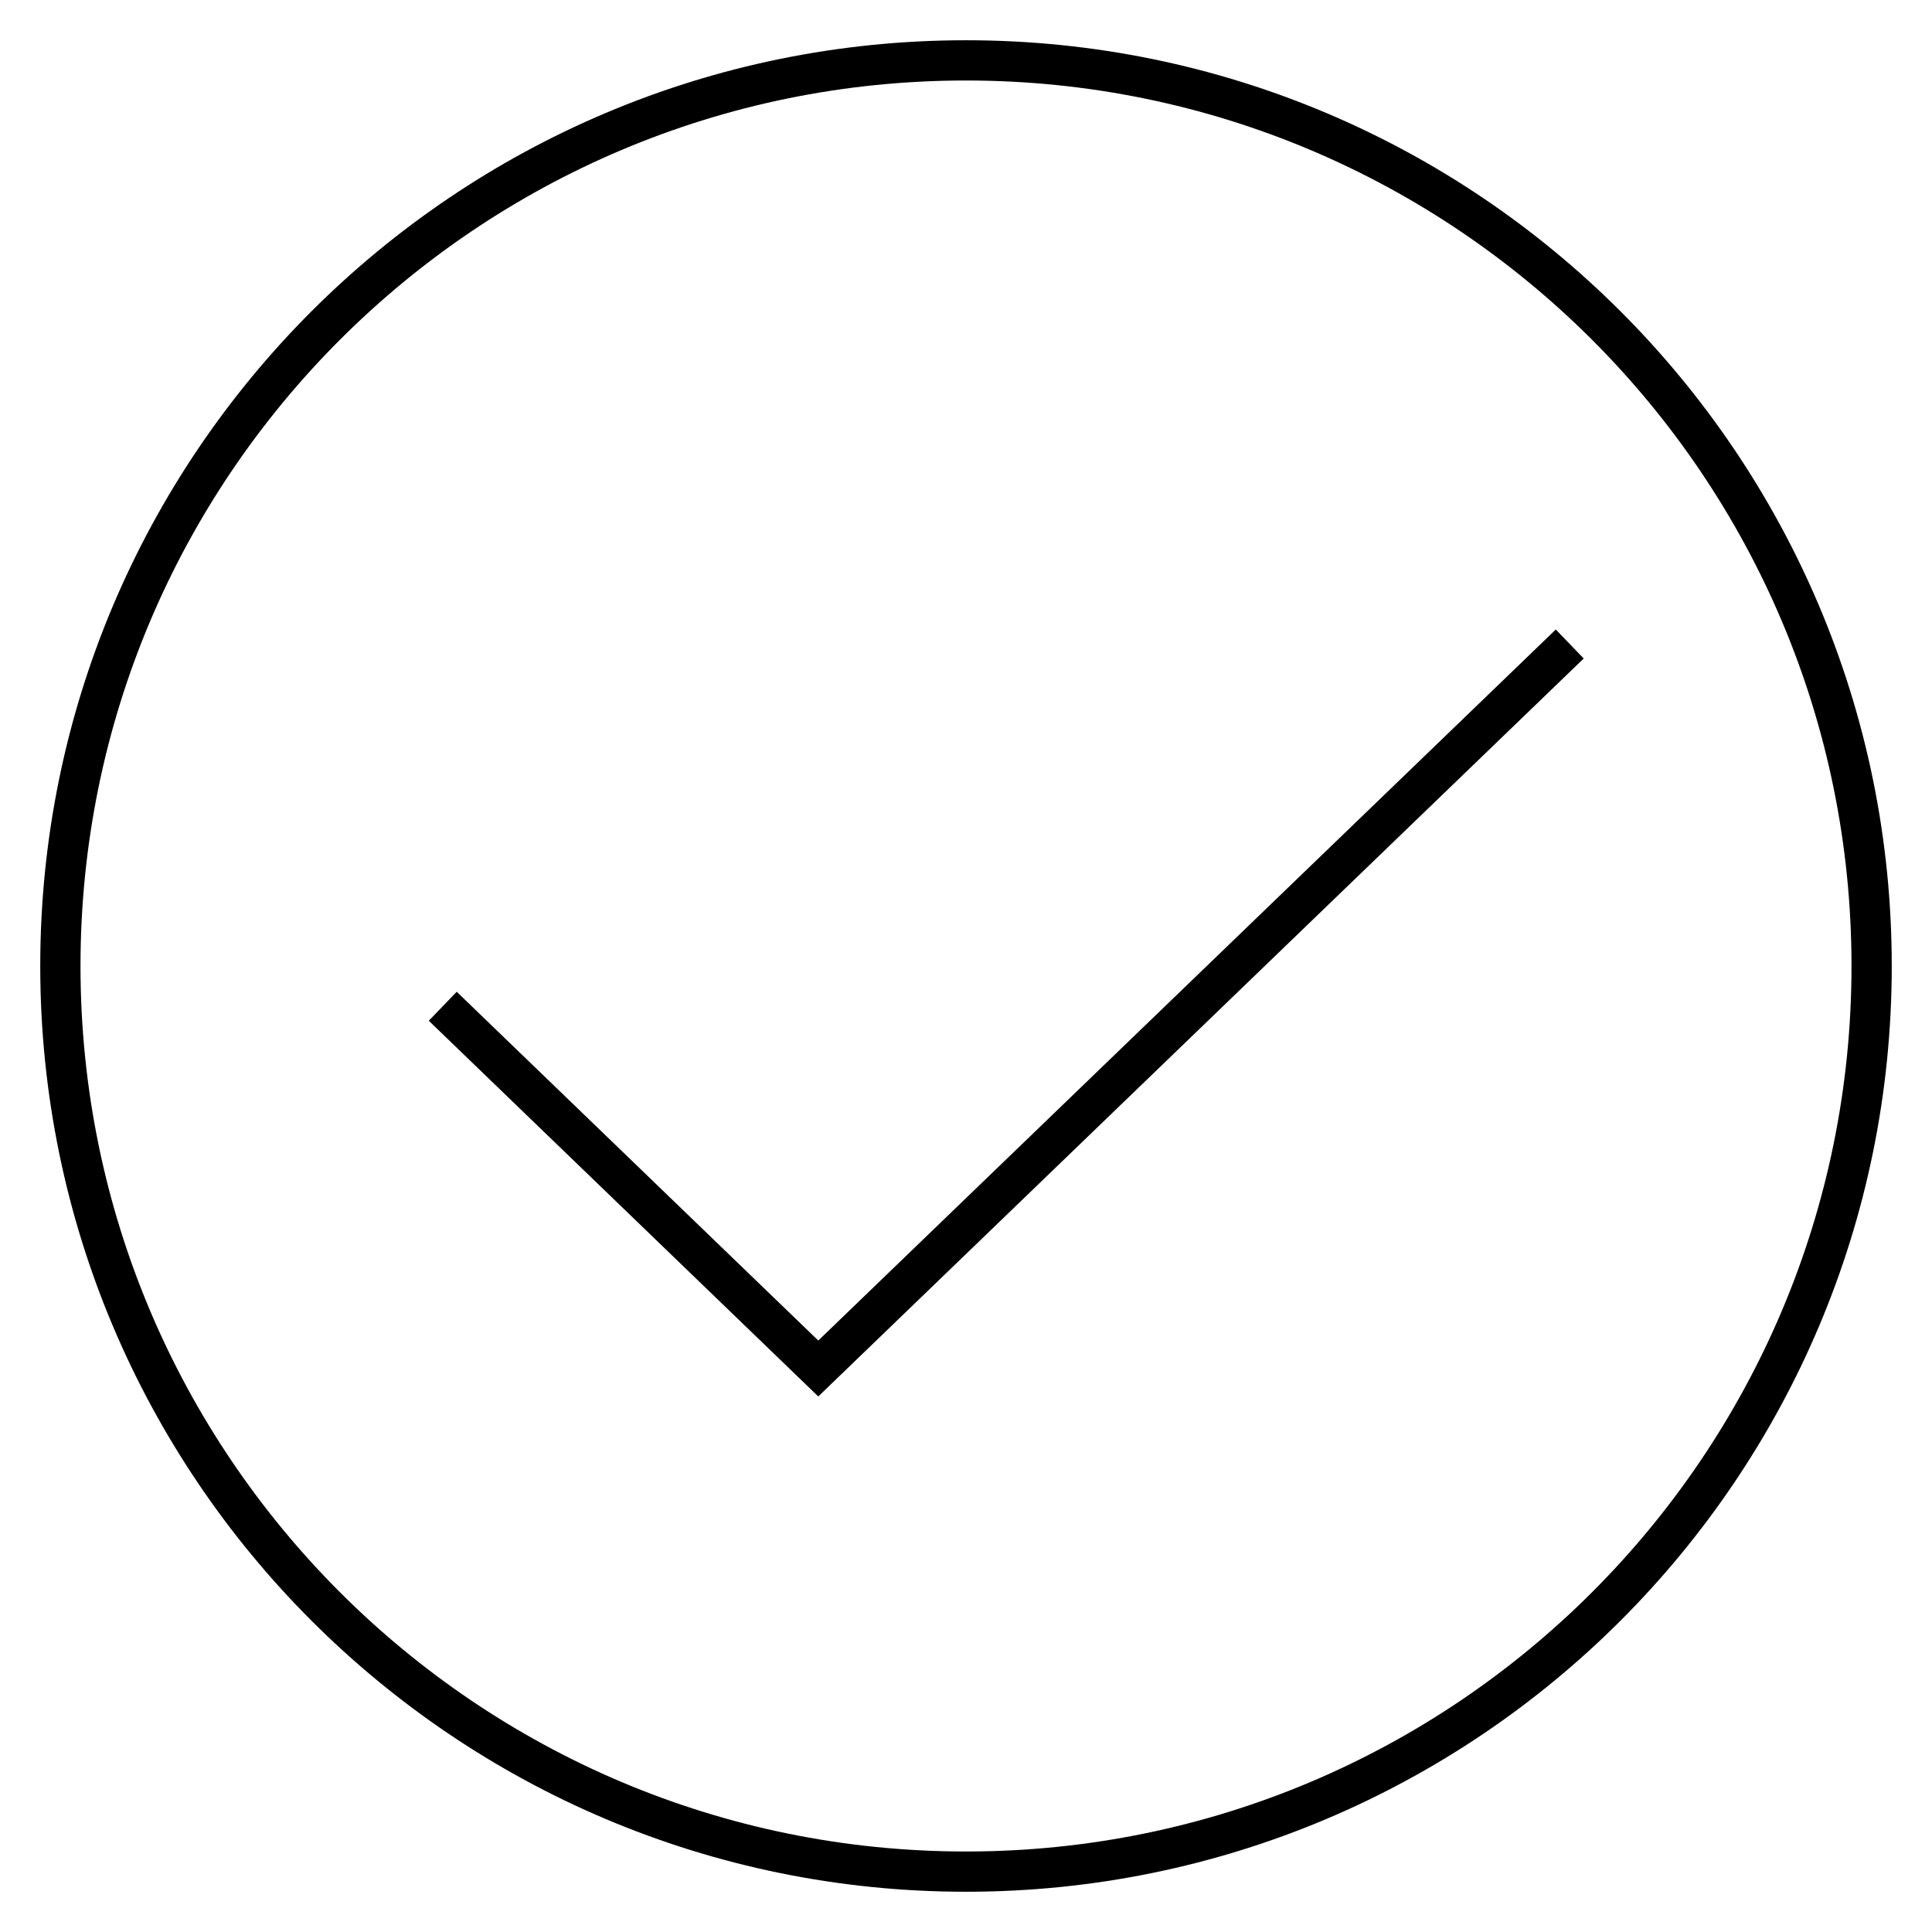
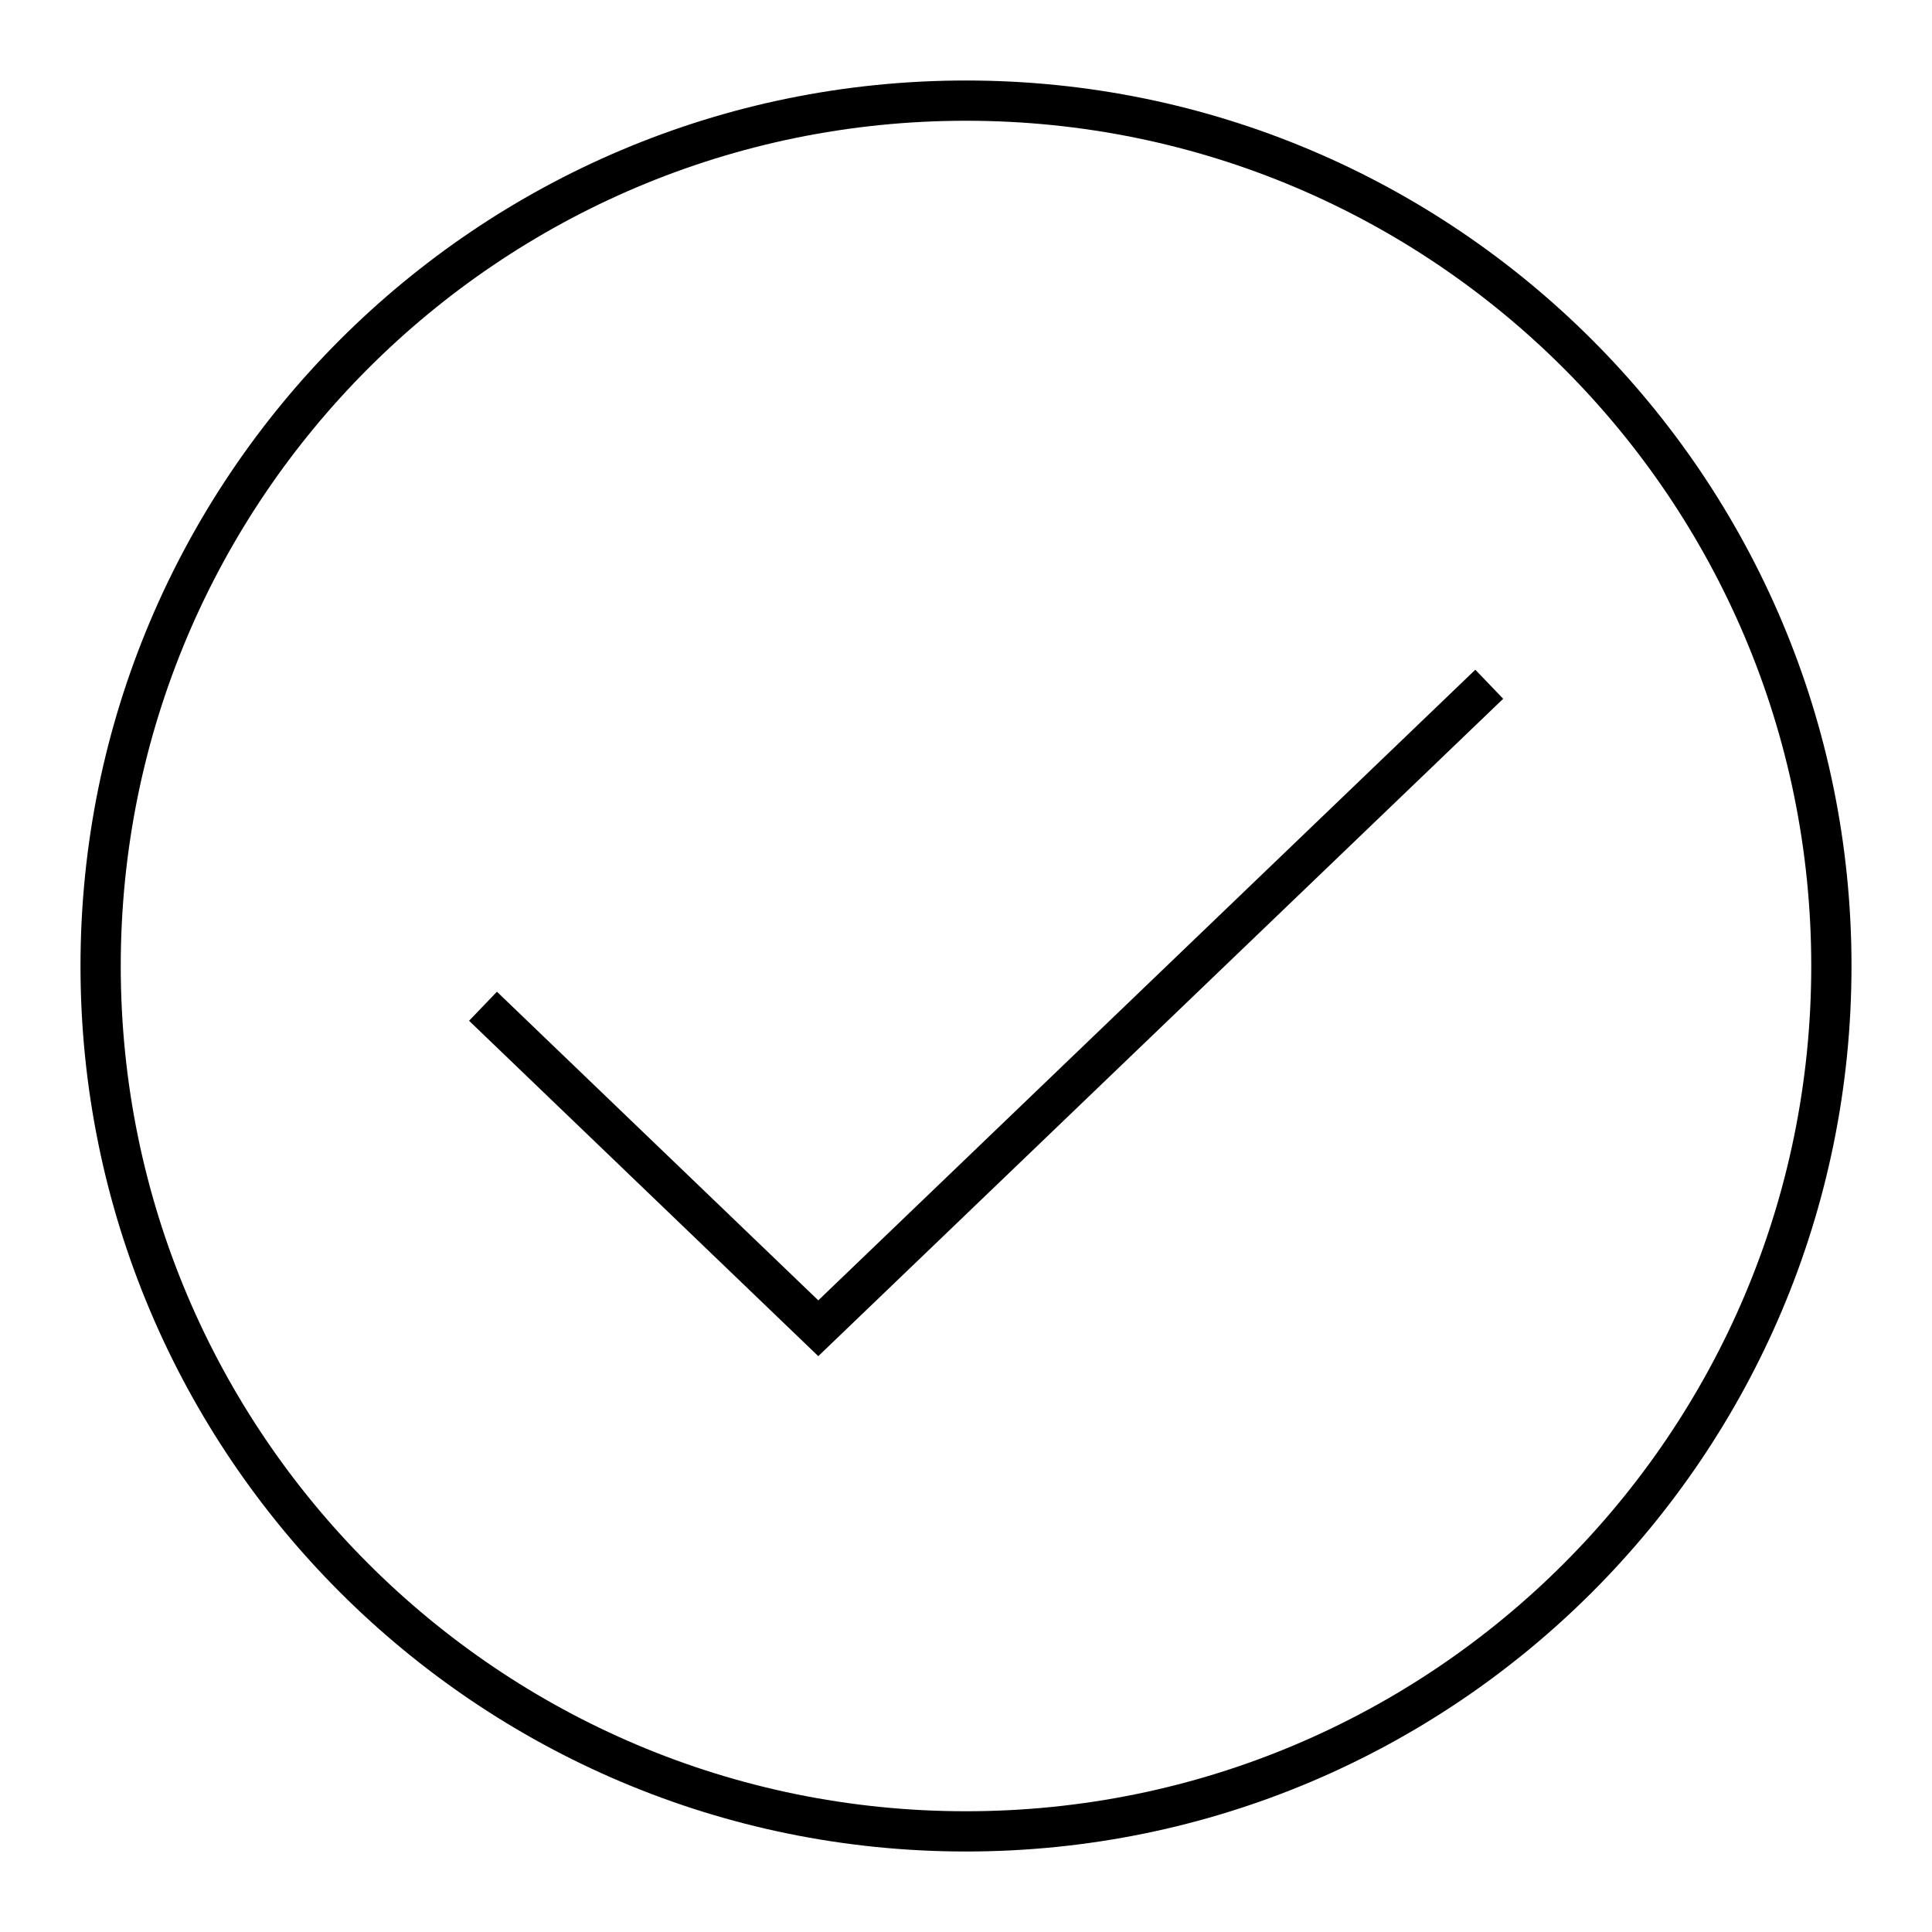
<svg xmlns="http://www.w3.org/2000/svg" width="48" height="48" viewBox="0 0 48 48">
  <g stroke="currentColor" fill="none" fill-rule="evenodd">
-     <path d="M11 25l9.33 9L39 16" />
-     <circle cx="24" cy="24" r="22.5" />
+     <path d="M12 25l8.33 8L37 17" />
+     <circle cx="24" cy="24" r="21.5" />
  </g>
</svg>
